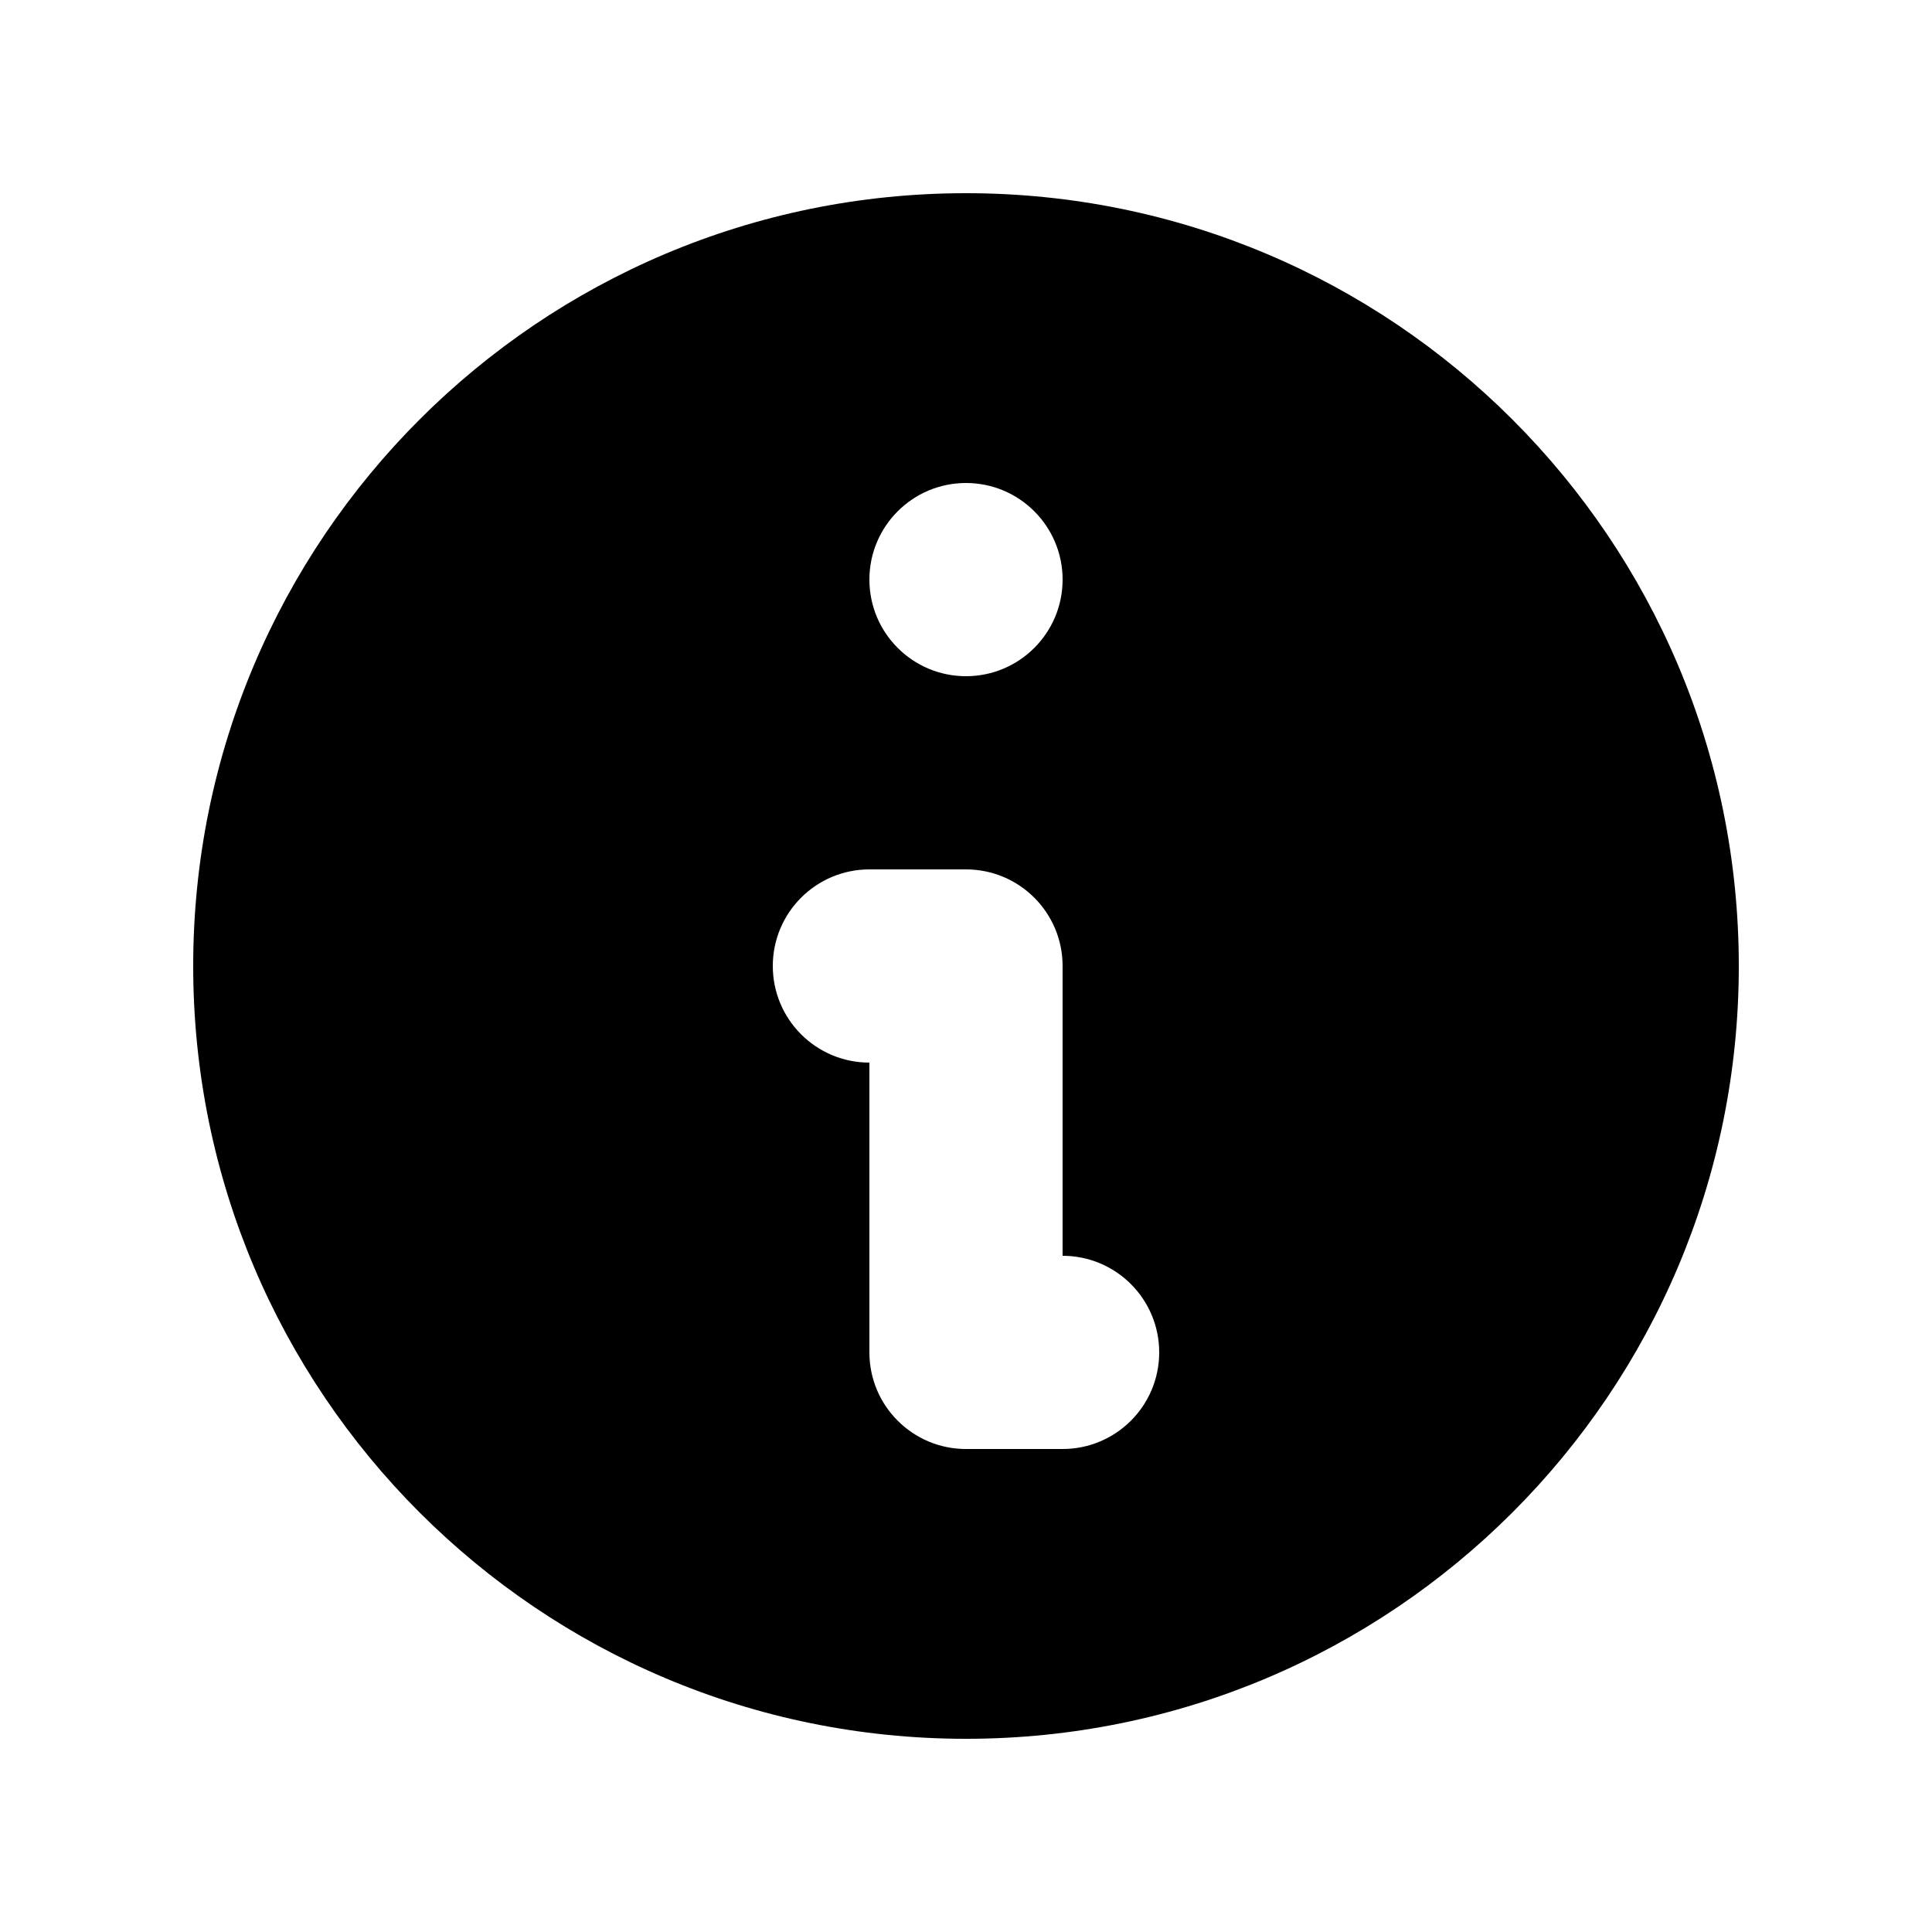
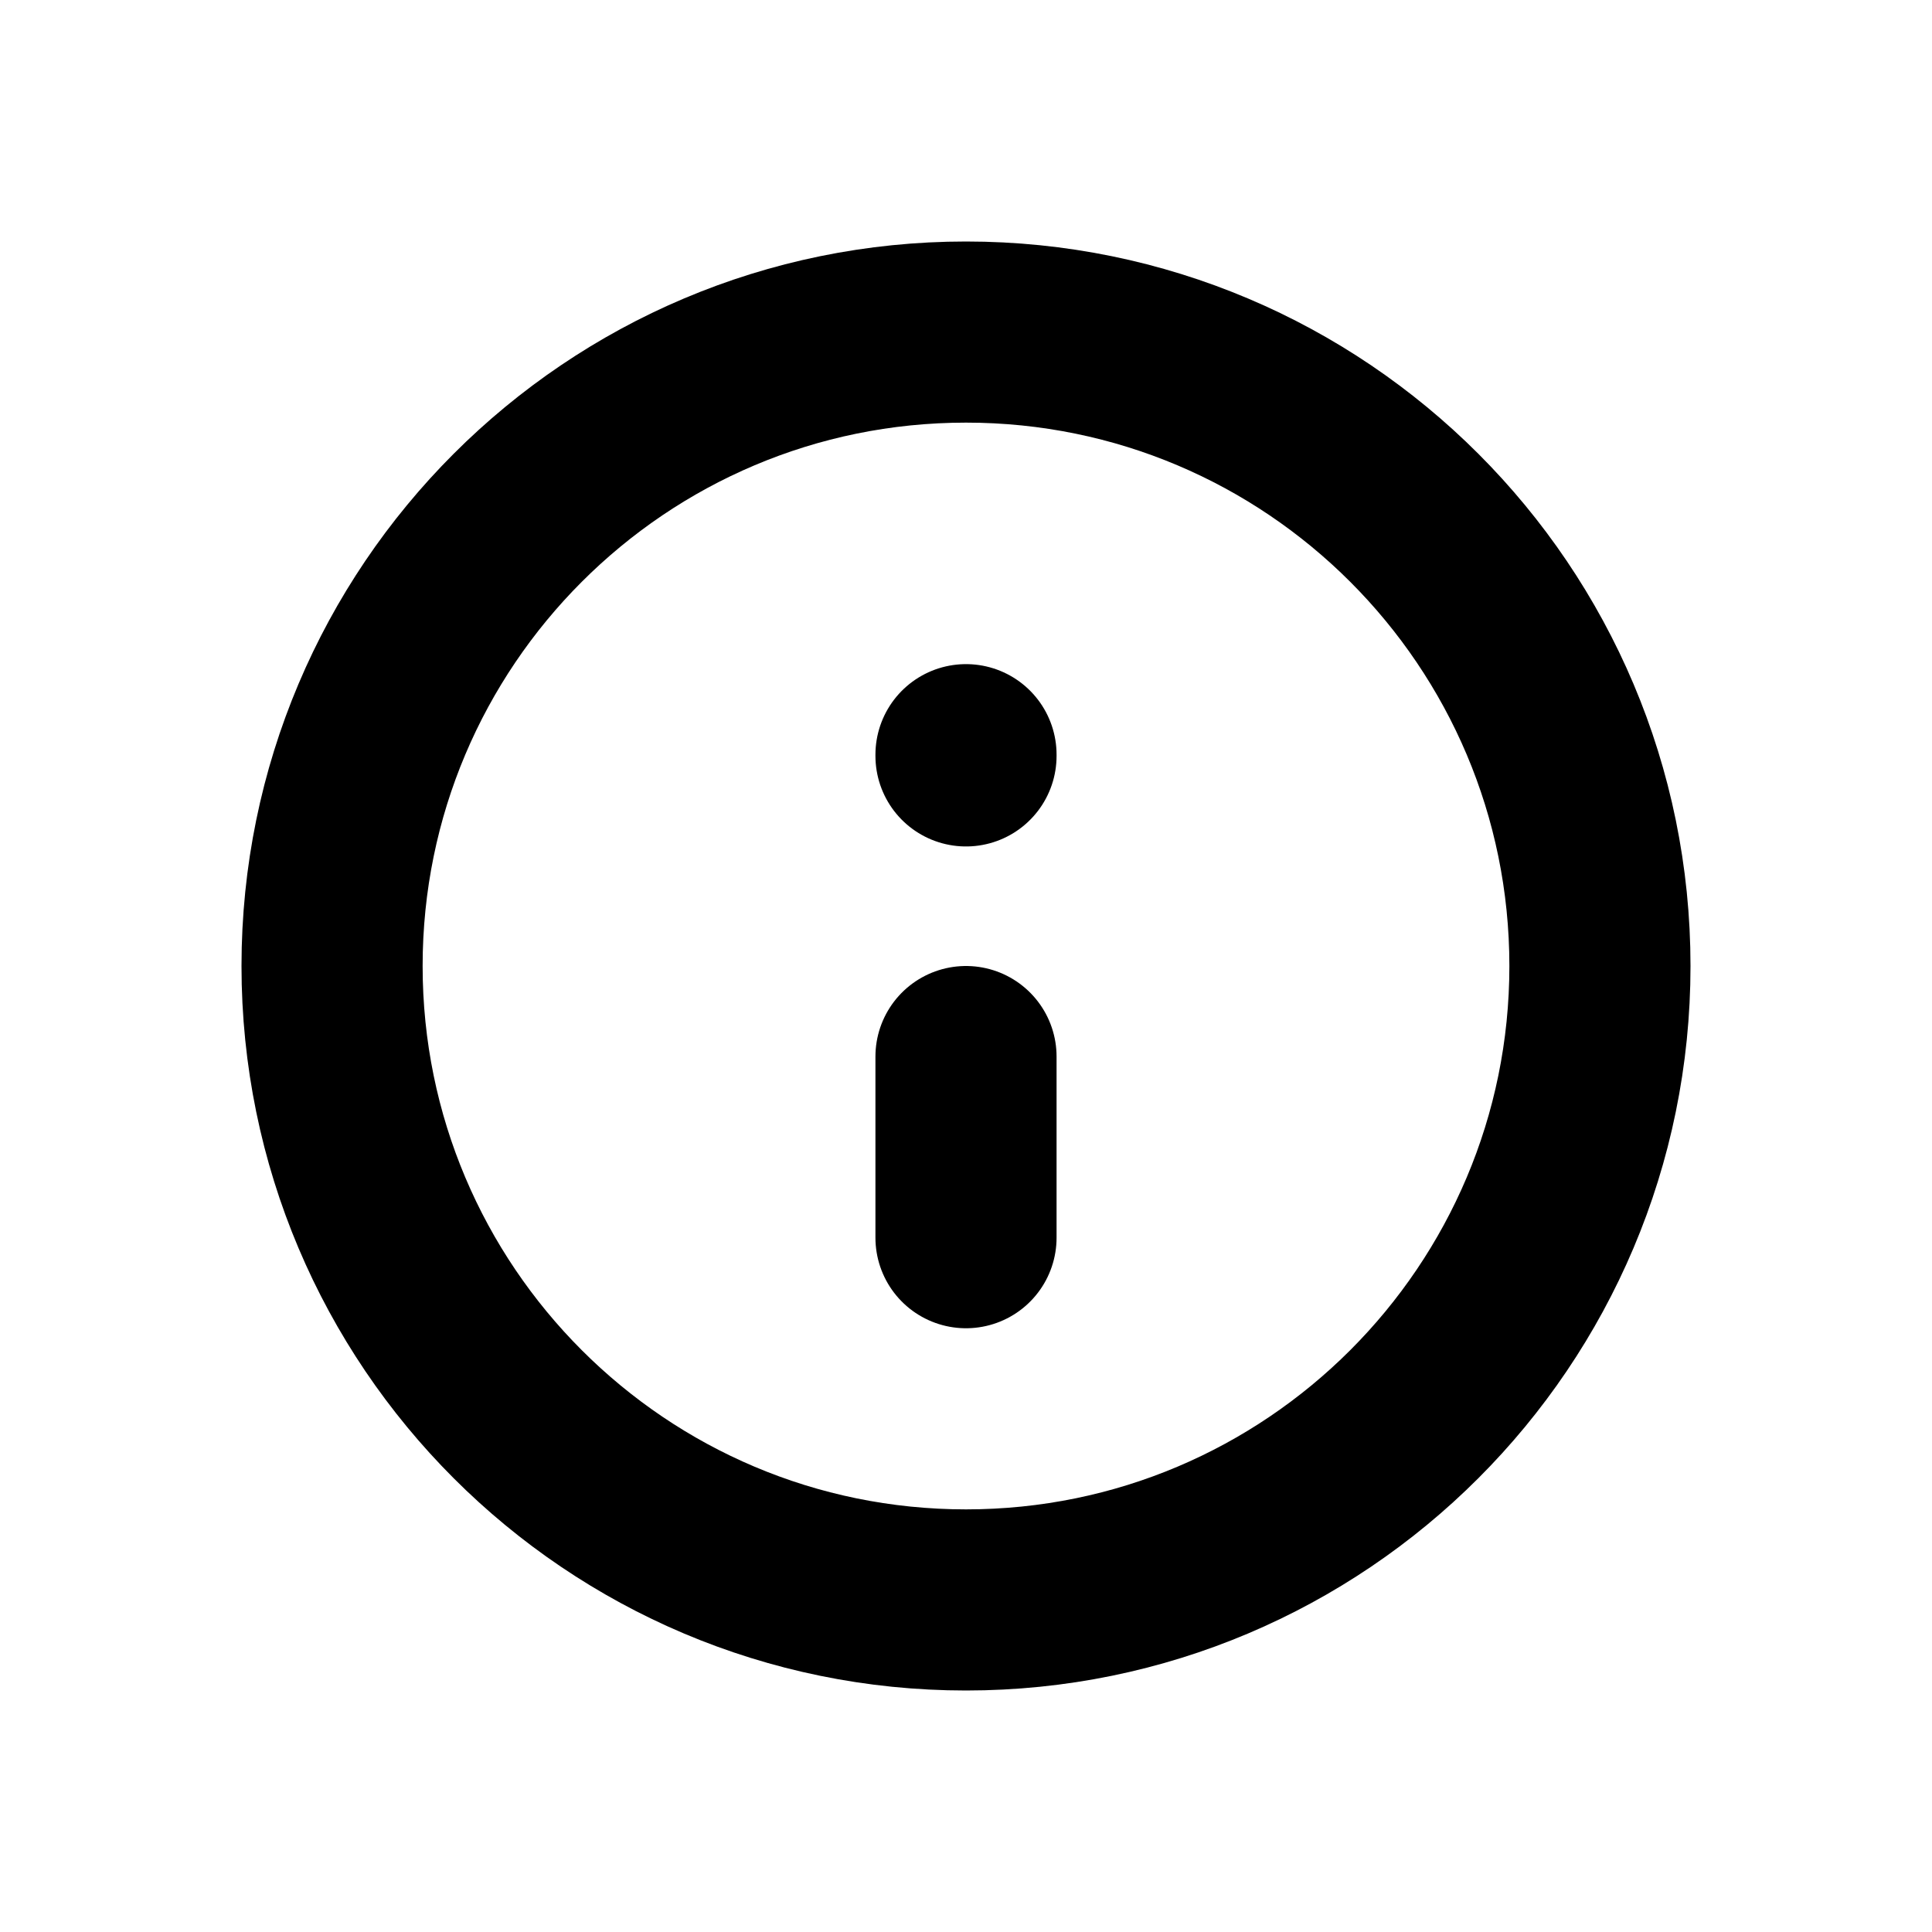
- <svg xmlns="http://www.w3.org/2000/svg" width="16" height="16" fill="none">
-   <path fill="currentColor" fill-rule="evenodd" d="M14.4 8A6.4 6.4 0 1 1 1.6 8a6.4 6.4 0 0 1 12.8 0ZM8.8 4.8a.8.8 0 1 1-1.6 0 .8.8 0 0 1 1.6 0ZM7.2 7.2a.8.8 0 1 0 0 1.6v2.4a.8.8 0 0 0 .8.8h.8a.8.8 0 0 0 0-1.6V8a.8.8 0 0 0-.8-.8h-.8Z" clip-rule="evenodd" />
+ <svg xmlns="http://www.w3.org/2000/svg" width="16" height="16" viewBox="0 0 16 16" fill="none">
+   <path d="M8 8.75V10.25M8 6.25V6.26M13.25 8C13.25 10.899 10.899 13.25 8 13.25C5.101 13.25 2.75 10.899 2.75 8C2.75 5.101 5.101 2.75 8 2.75C10.899 2.75 13.25 5.101 13.25 8Z" stroke="currentColor" stroke-width="1.5" stroke-linecap="round" stroke-linejoin="round" />
</svg>
